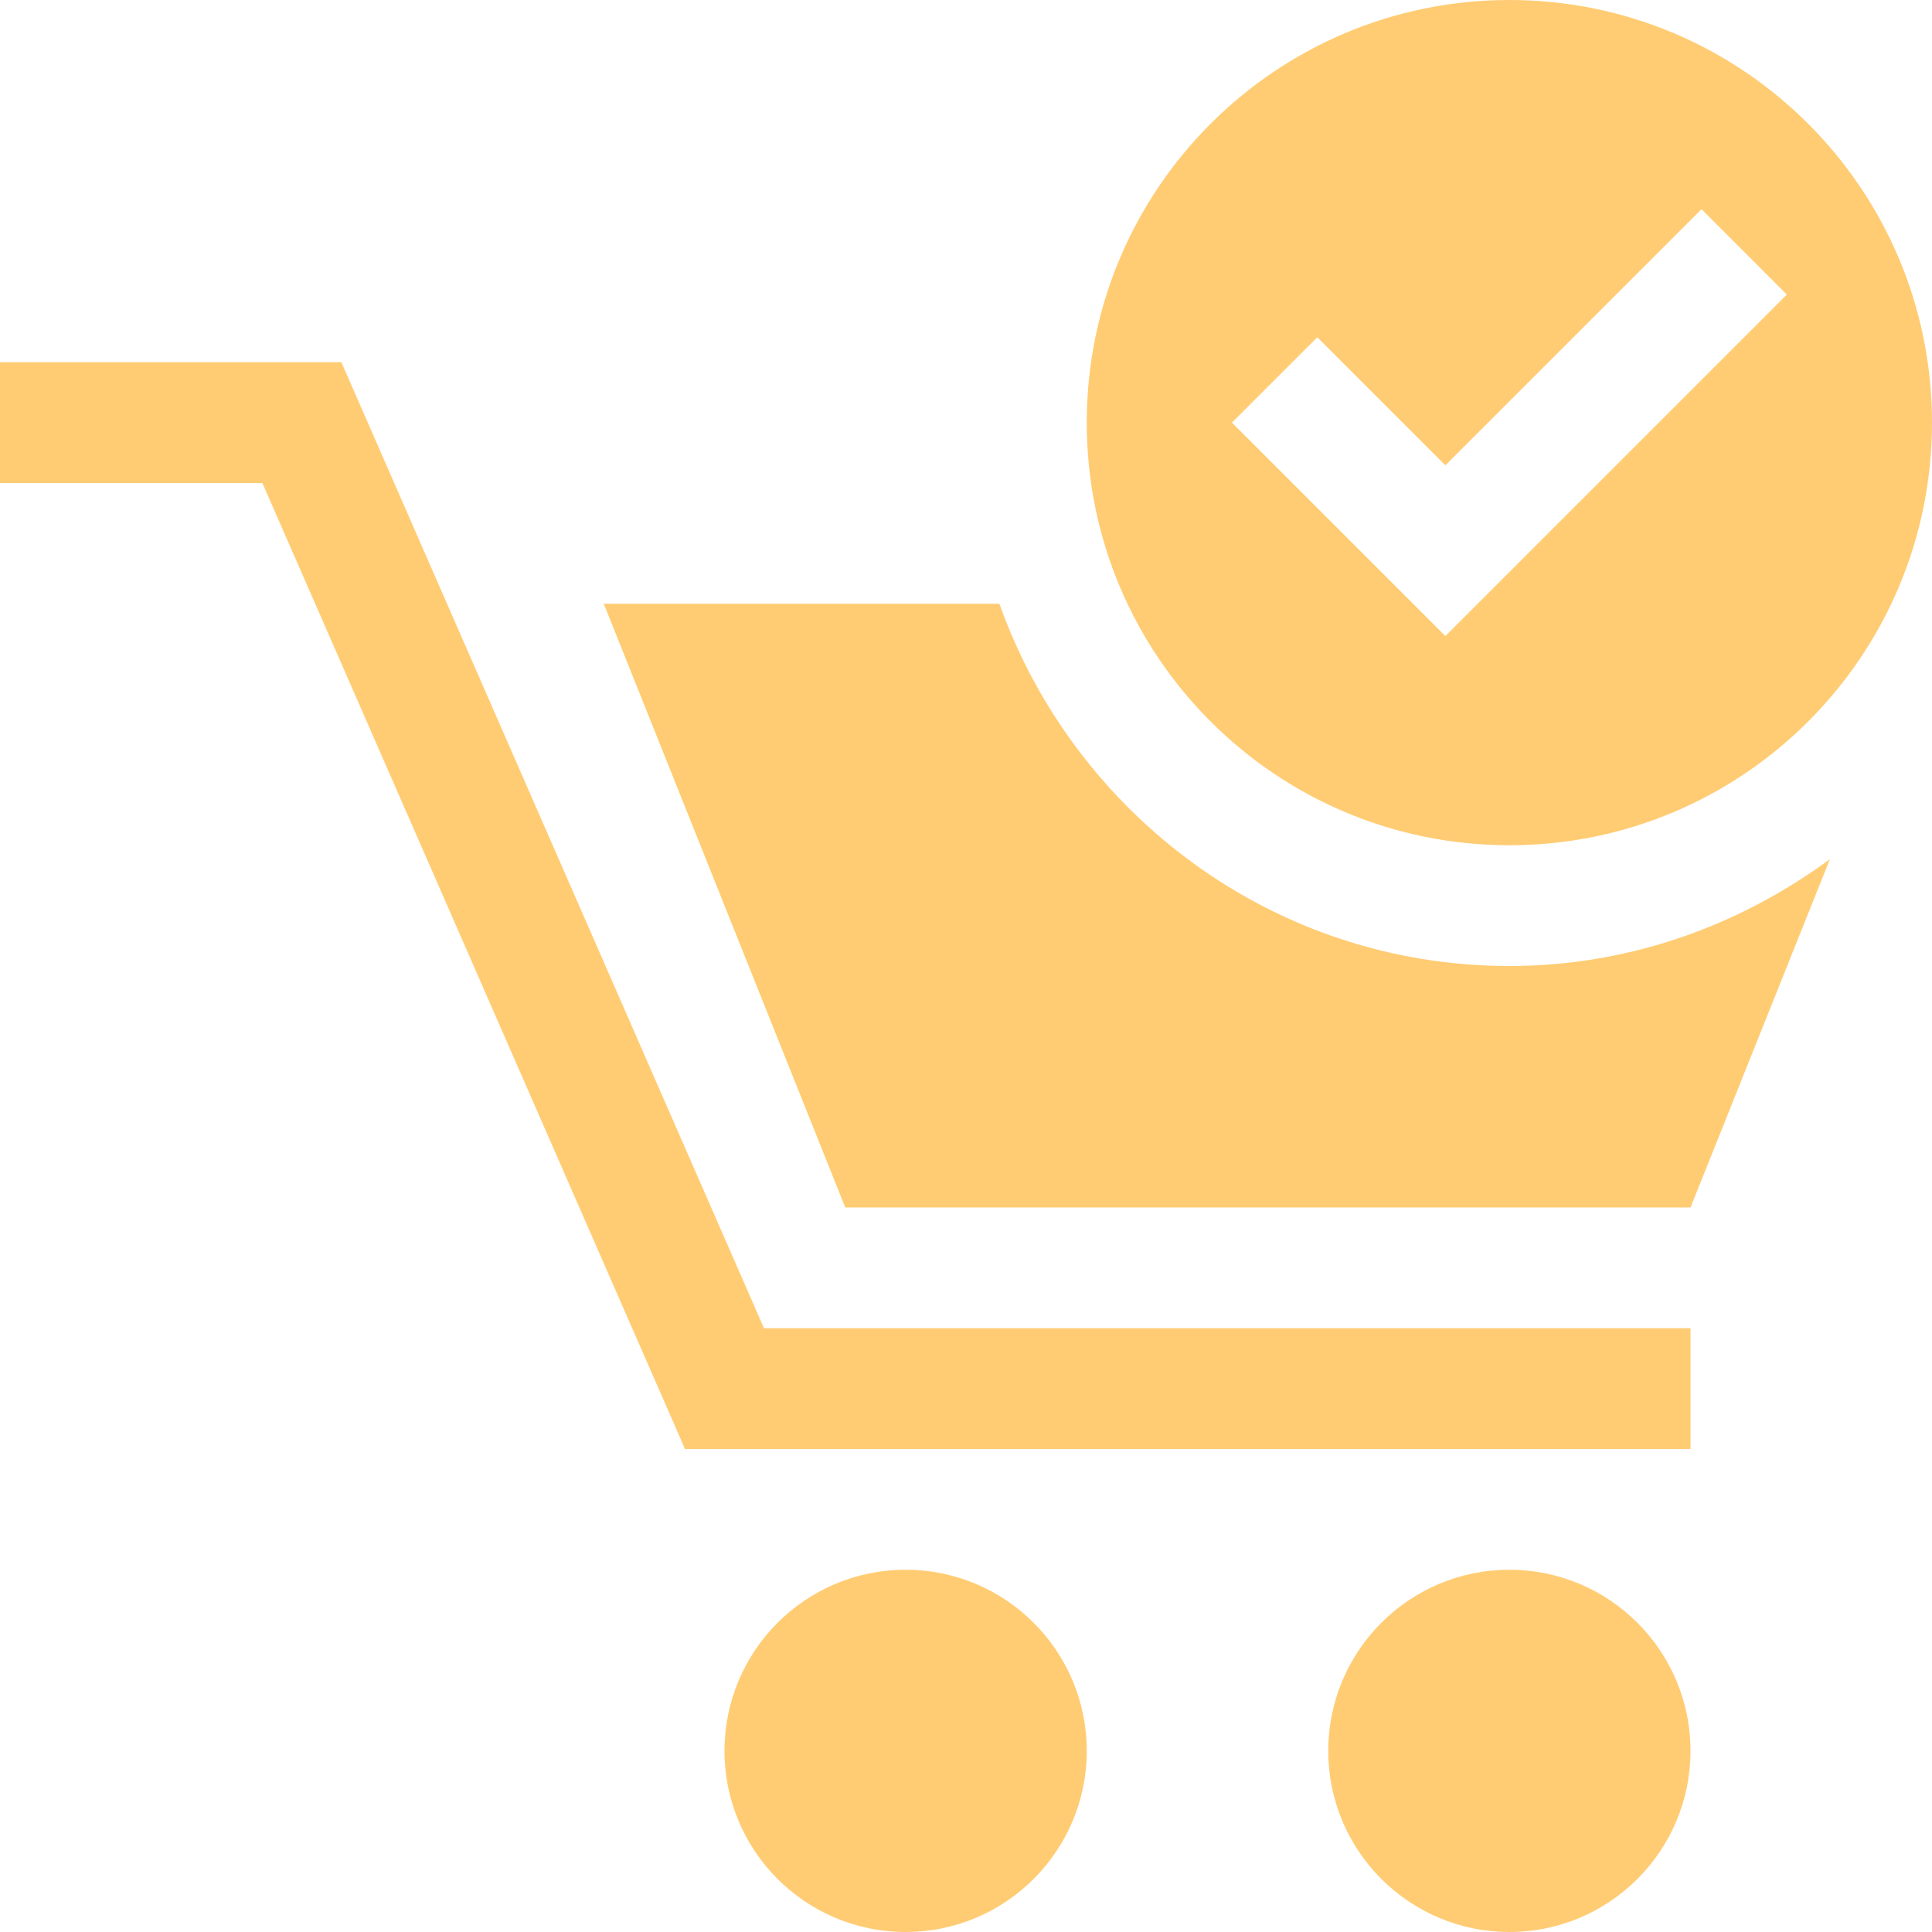
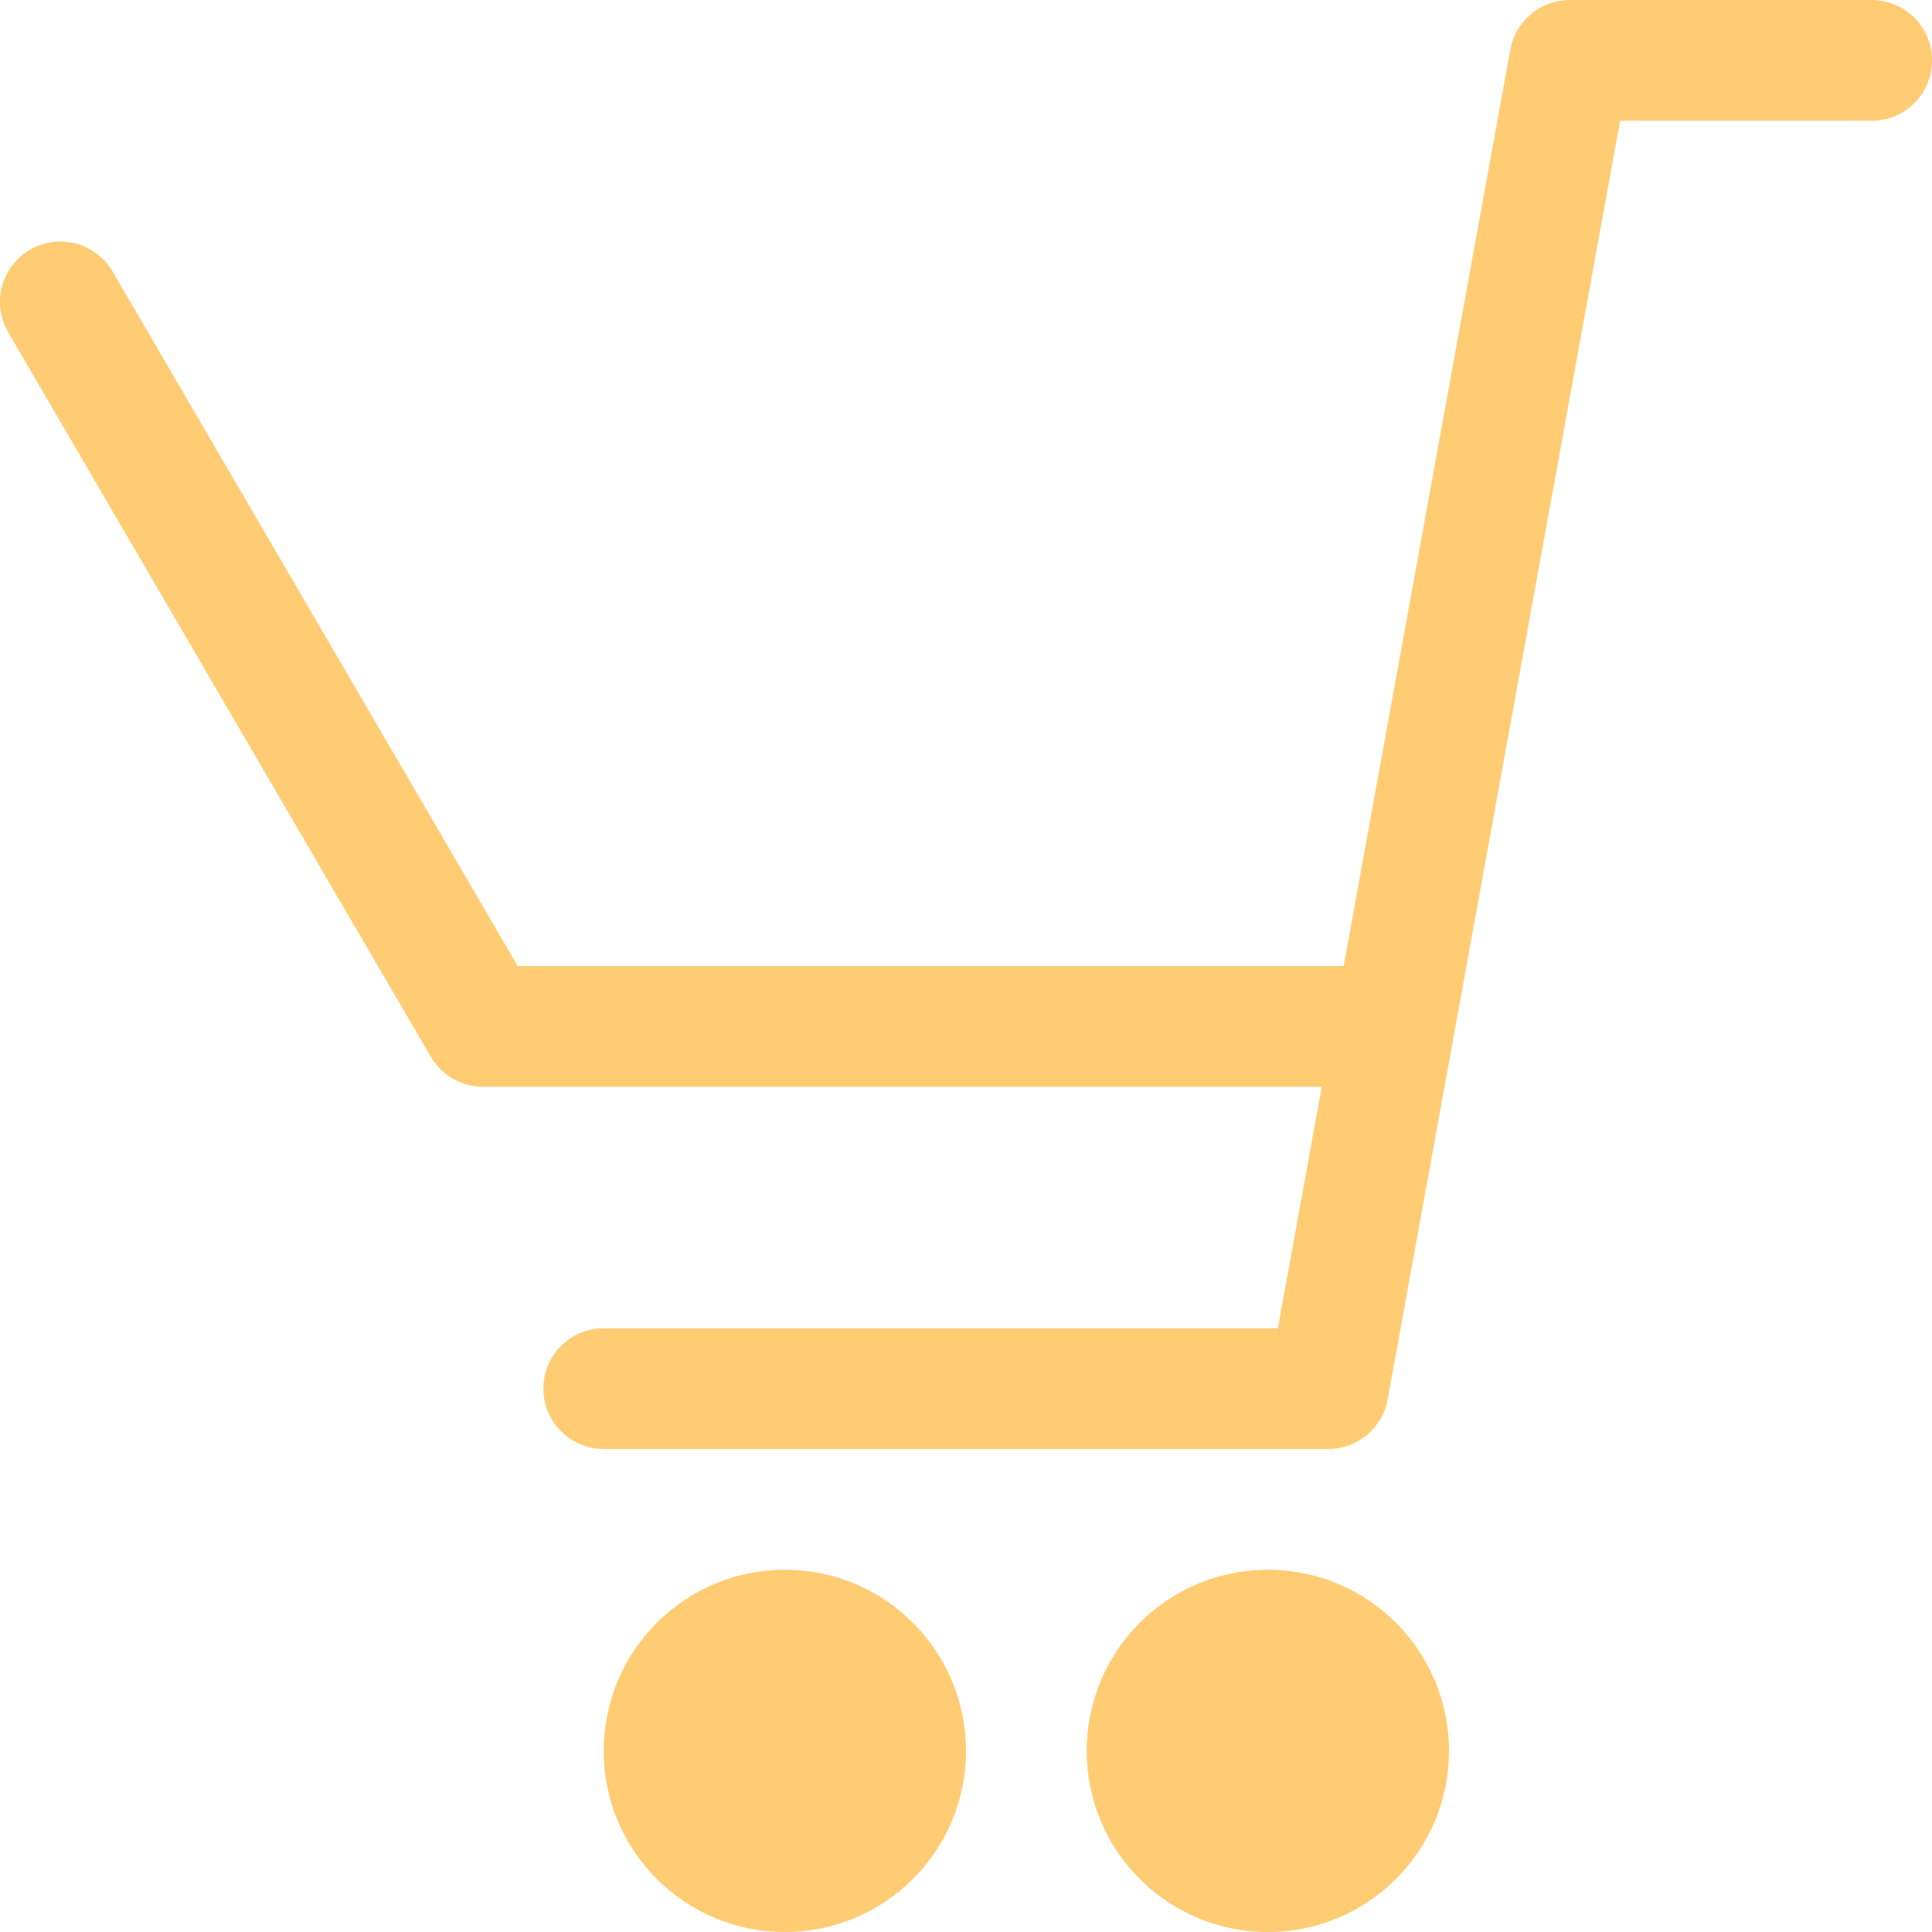
- <svg xmlns="http://www.w3.org/2000/svg" version="1.1" id="Capa_1" x="0px" y="0px" width="485.213px" height="485.212px" viewBox="0 0 485.213 485.212" style="enable-background:new 0 0 485.213 485.212;" xml:space="preserve">
+ <svg xmlns="http://www.w3.org/2000/svg" version="1.1" id="Capa_1" x="0px" y="0px" width="485.214px" height="485.214px" viewBox="0 0 485.214 485.214" style="enable-background:new 0 0 485.214 485.214;" xml:space="preserve">
  <g>
    <g>
-       <g>
-         <polygon fill="#FFCC73" points="424.562,363.906 172.036,363.906 65.893,121.304 0.001,121.304 0.001,90.978 85.737,90.978 191.876,333.584     424.562,333.584    " />
-       </g>
-       <path fill="#FFCC73" d="M272.934,439.727c0,25.109-20.381,45.485-45.49,45.485c-25.127,0-45.488-20.376-45.488-45.485    c0-25.118,20.36-45.49,45.488-45.49C252.553,394.237,272.934,414.609,272.934,439.727z" />
-       <path fill="#FFCC73" d="M424.562,439.727c0,25.109-20.376,45.485-45.485,45.485c-25.118,0-45.49-20.376-45.49-45.485    c0-25.118,20.372-45.49,45.49-45.49C404.187,394.237,424.562,414.609,424.562,439.727z" />
-       <path fill="#FFCC73" d="M379.077,242.606c-59.234,0-109.256-38.144-128.088-90.978h-99.36l60.654,151.629h212.279l35.008-87.482    C436.944,232.42,409.255,242.606,379.077,242.606z" />
-       <g>
-         <path fill="#FFCC73" d="M379.077,0c-58.609,0-106.144,47.532-106.144,106.141c0,58.606,47.534,106.141,106.144,106.141     c58.604,0,106.135-47.534,106.135-106.141C485.212,47.532,437.682,0,379.077,0z M362.995,159.742l-21.445-21.438l-32.161-32.163     L330.834,84.7l32.161,32.161l64.326-64.321l21.436,21.44L362.995,159.742z" />
-       </g>
+       <path fill="#FFCC73" d="M470.051,0.001h-75.817c-7.312,0-13.59,5.243-14.92,12.438l-41.85,230.168H130.01L28.268,68.177    c-4.235-7.227-13.521-9.656-20.745-5.451c-7.227,4.207-9.67,13.506-5.463,20.731l106.139,181.955    c2.723,4.682,7.714,7.519,13.105,7.519h210.653l-11.019,60.654h-169.31c-8.38,0-15.161,6.785-15.161,15.163    c0,8.382,6.781,15.158,15.161,15.158h181.954c7.317,0,13.595-5.236,14.925-12.433l58.376-321.146h63.169    c8.377,0,15.163-6.781,15.163-15.164C485.214,6.782,478.428,0.001,470.051,0.001z" />
+       <path fill="#FFCC73" d="M197.116,394.238c-25.114,0-45.488,20.349-45.488,45.49s20.374,45.485,45.488,45.485c25.113,0,45.49-20.344,45.49-45.485    S222.229,394.238,197.116,394.238z" />
+       <path fill="#FFCC73" d="M318.417,394.238c-25.142,0-45.49,20.349-45.49,45.49s20.349,45.485,45.49,45.485c25.146,0,45.49-20.344,45.49-45.485    S343.564,394.238,318.417,394.238z" />
    </g>
  </g>
  <g>
</g>
  <g>
</g>
  <g>
</g>
  <g>
</g>
  <g>
</g>
  <g>
</g>
  <g>
</g>
  <g>
</g>
  <g>
</g>
  <g>
</g>
  <g>
</g>
  <g>
</g>
  <g>
</g>
  <g>
</g>
  <g>
</g>
</svg>
